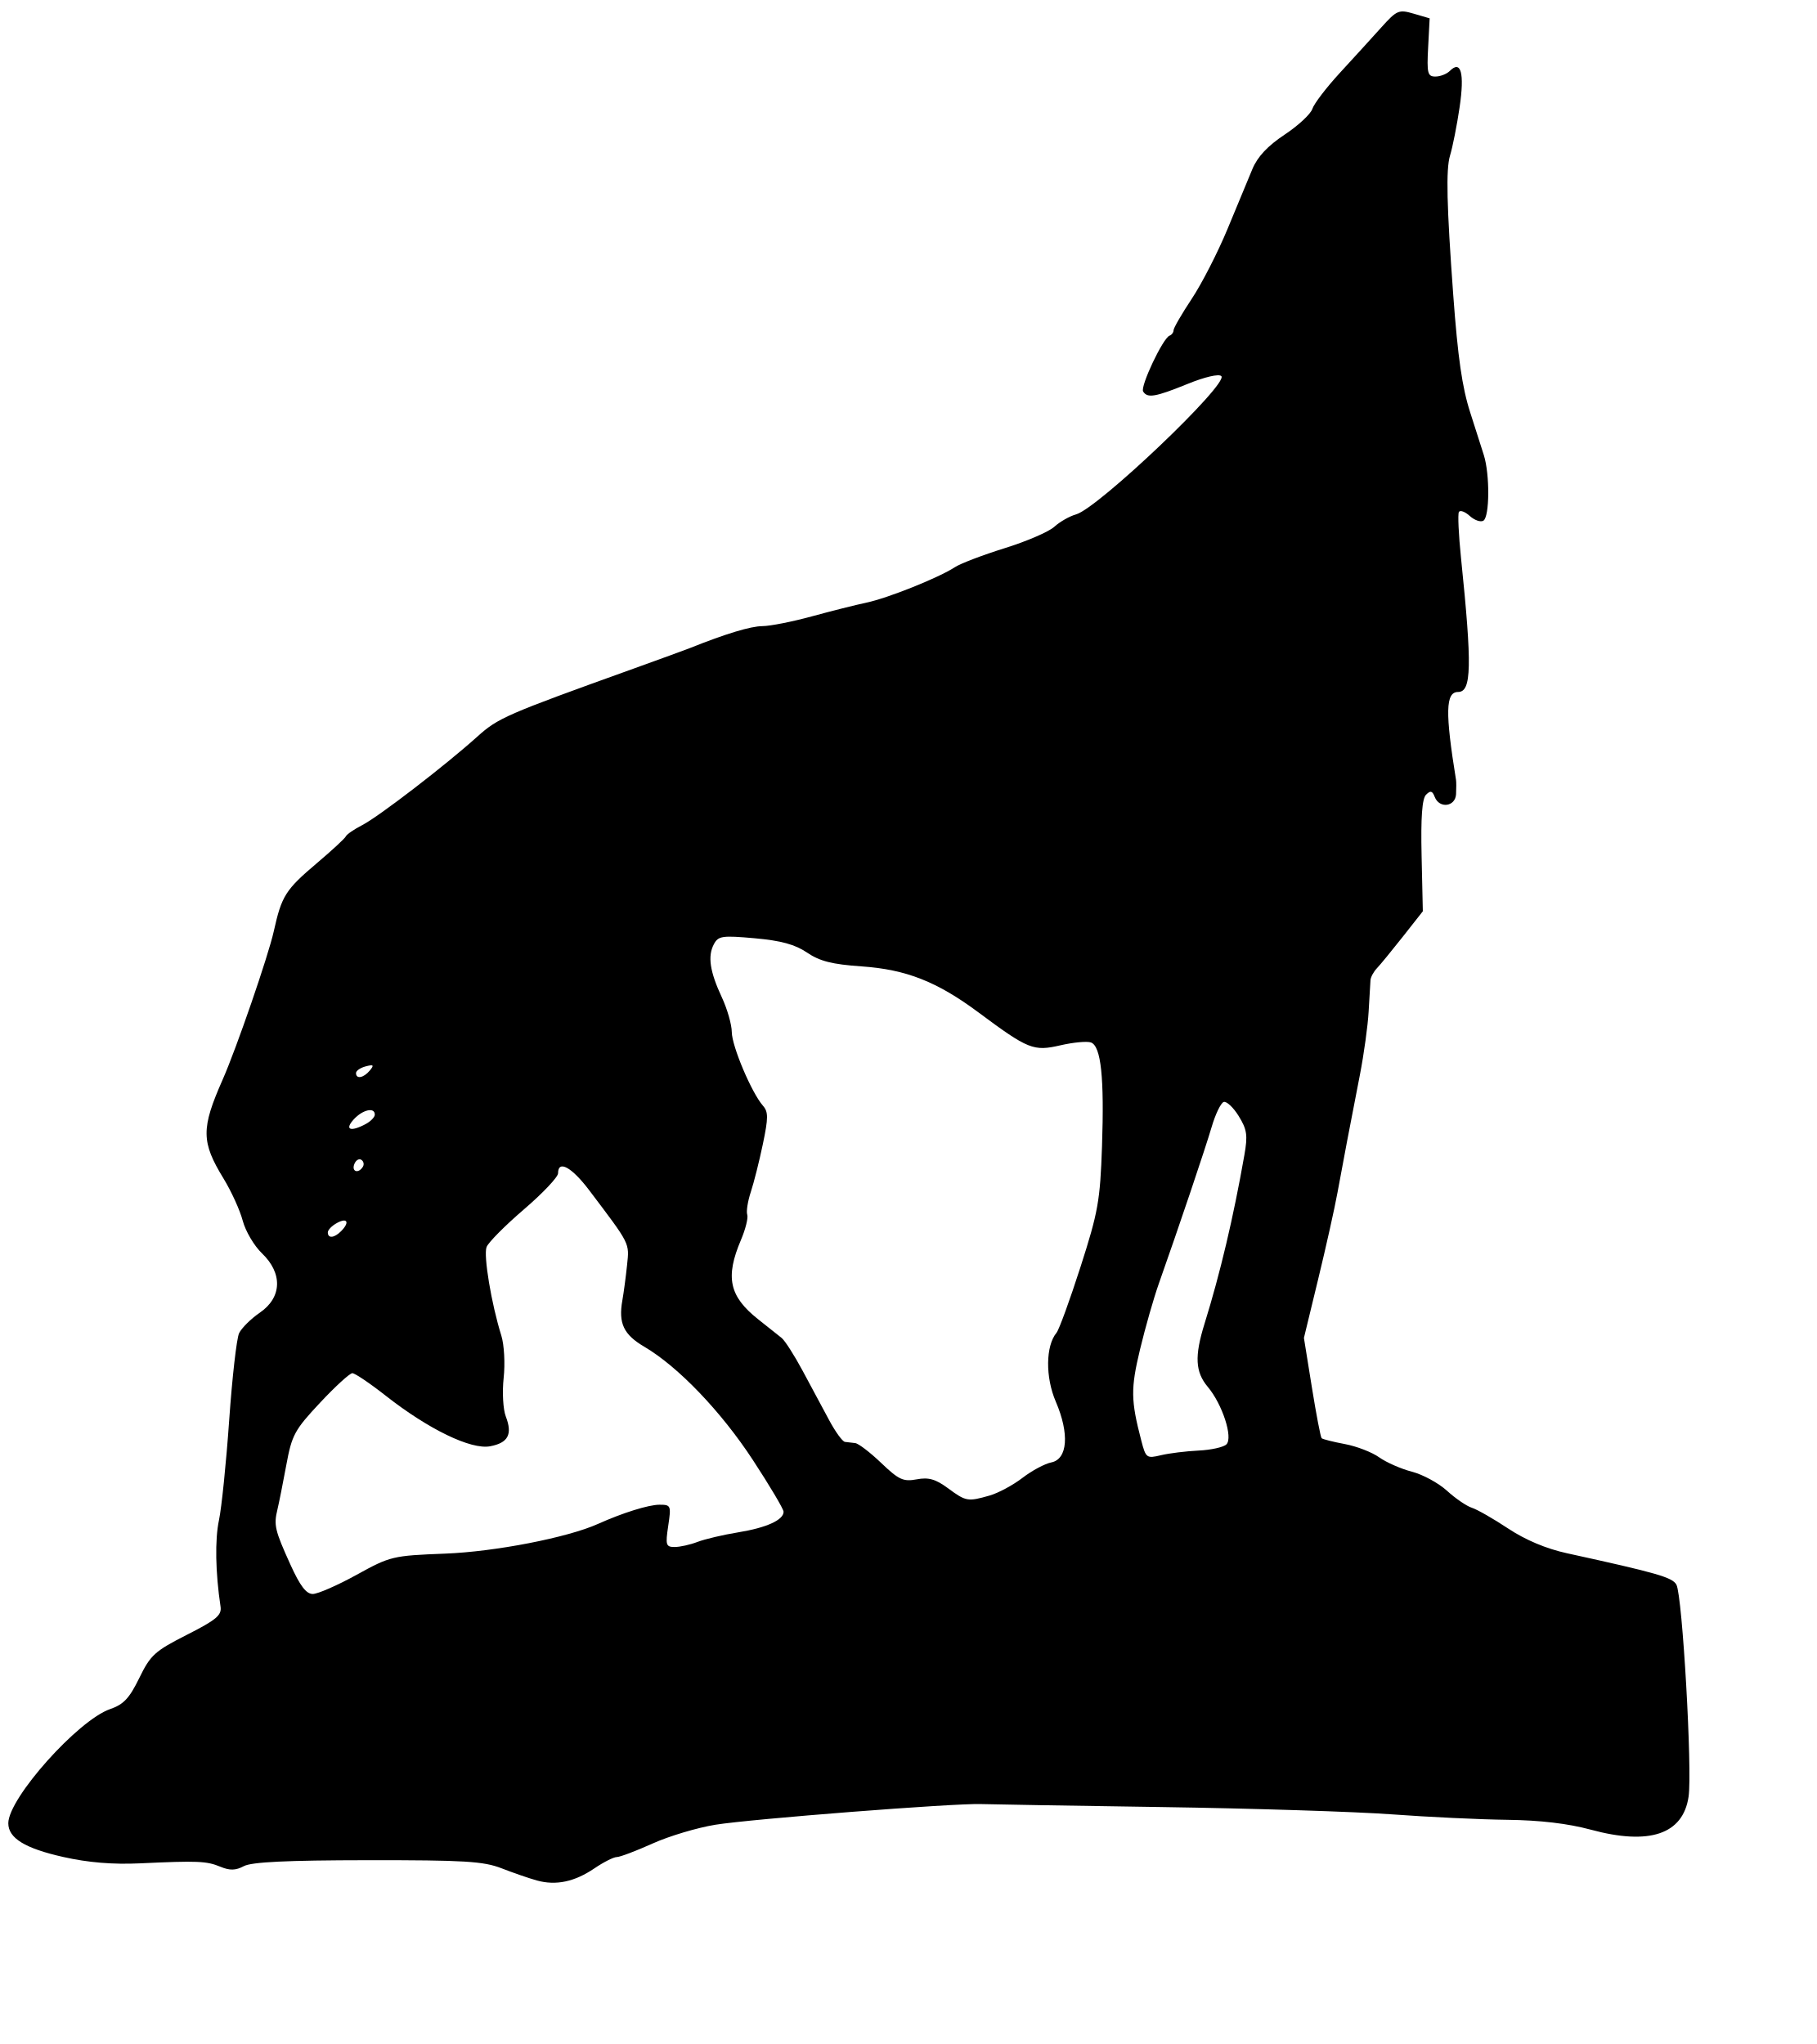
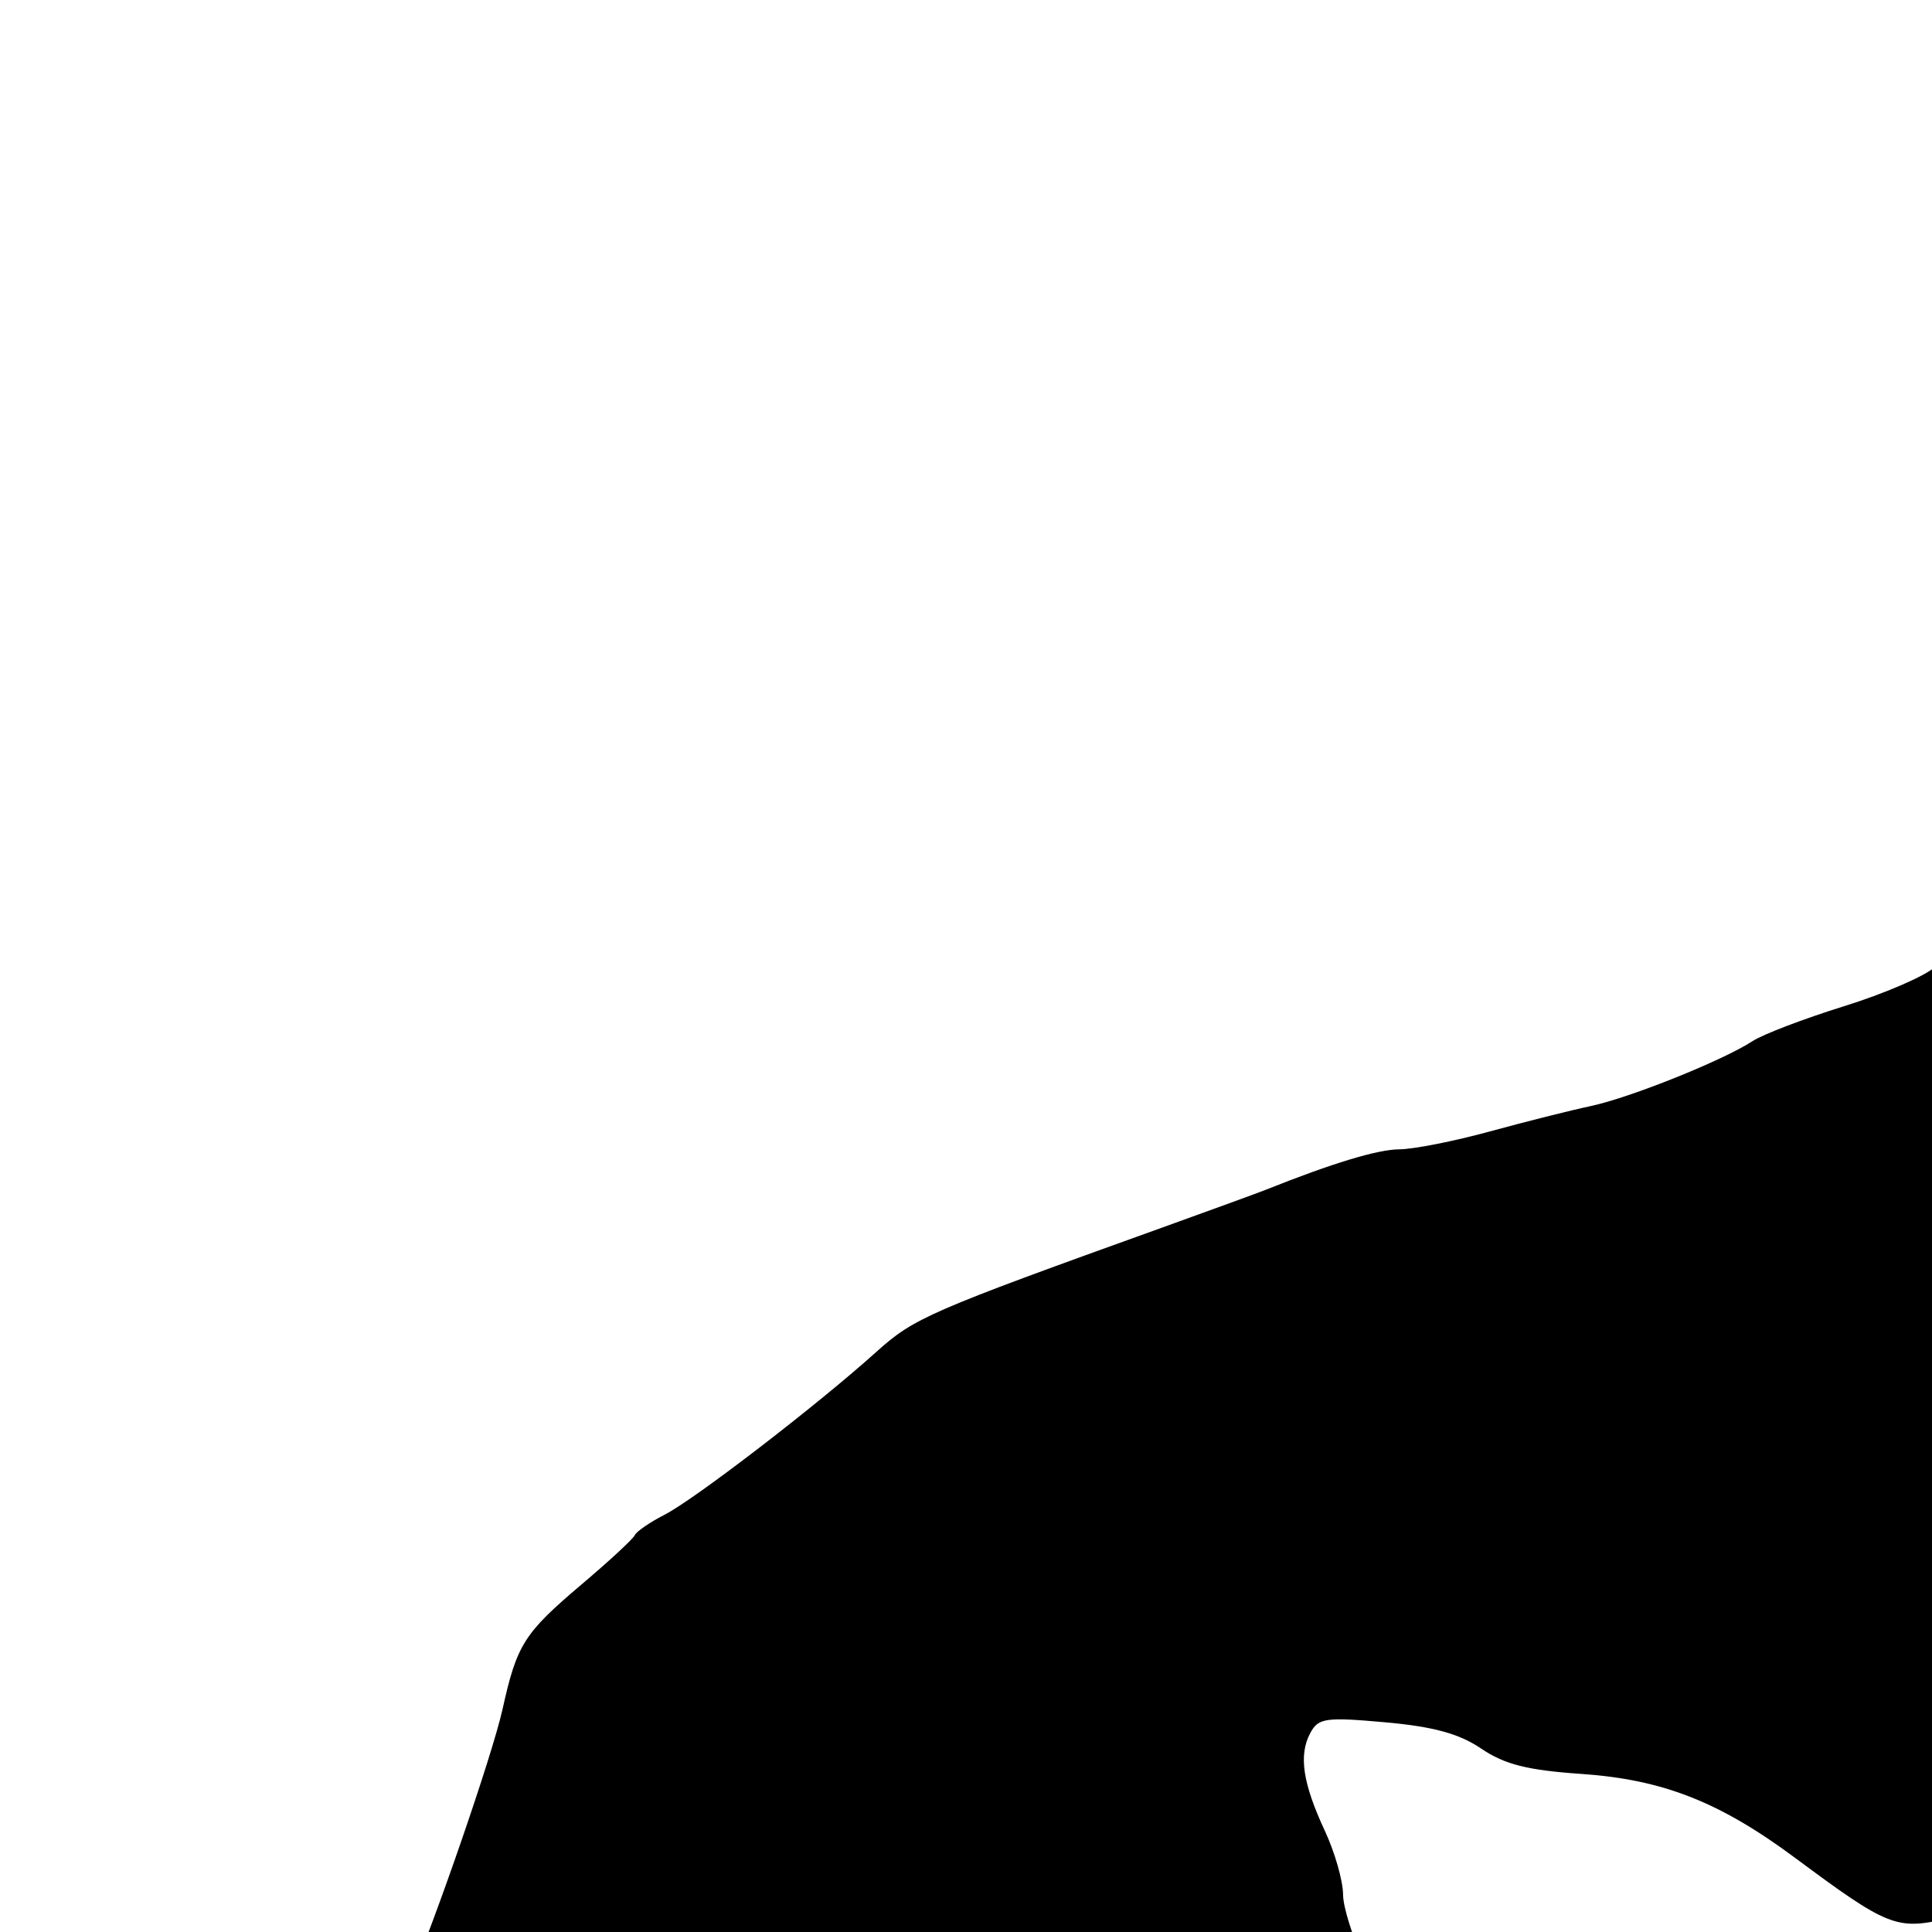
- <svg xmlns="http://www.w3.org/2000/svg" id="svg1363" height="670pt" width="595.28pt" version="1.0">
+ <svg xmlns="http://www.w3.org/2000/svg" id="svg1363" width="460" height="460" version="1.0">
  <path id="path1372" d="m234.62 821.87c-3.39-0.94-10.32-3.33-15.4-5.31-7.92-3.09-16.31-3.6-58.58-3.56-35.2 0.04-50.69 0.78-54.08 2.6-3.57 1.91-6.11 1.97-10.228 0.27-6.07-2.51-9.824-2.67-35.215-1.49-11.839 0.55-22.599-0.34-33.45-2.78-16.756-3.76-24.041-8.23-24.041-14.75-0-10.92 30.472-45.07 44.528-49.9 5.849-2.01 8.399-4.73 12.707-13.57 4.902-10.06 6.78-11.77 20.788-18.88 12.891-6.54 15.29-8.55 14.725-12.32-2.241-14.95-2.499-29.27-0.682-37.82 1.146-5.39 3.151-25.04 4.458-43.68 1.3-18.63 3.25-35.73 4.33-38 1.09-2.27 5.17-6.31 9.08-8.99 9.66-6.62 10.04-17.19 0.91-25.93-3.41-3.26-7.19-9.67-8.4-14.24s-4.97-12.85-8.36-18.39c-9.825-16.08-9.879-21.87-0.403-43.31 6.003-13.59 19.953-54.07 22.333-64.82 3.44-15.5 5.1-18.12 18.87-29.79 6.56-5.55 12.24-10.81 12.62-11.68 0.39-0.88 3.62-3.1 7.19-4.93 7.22-3.73 36.2-26.01 50.24-38.64 9.1-8.19 12.39-9.63 68.15-29.68 11.86-4.27 22.94-8.31 24.64-8.99 15.89-6.35 26.66-9.61 31.82-9.64 3.39-0.02 13.09-1.94 21.56-4.26s19.26-5.03 23.97-6.03c9.4-1.99 31.57-10.89 38.58-15.48 2.44-1.6 12.23-5.33 21.76-8.3 9.53-2.96 19.29-7.17 21.68-9.36 2.39-2.18 6.67-4.62 9.51-5.41 9.59-2.67 66.79-57.12 63.47-60.43-1.07-1.08-7.19 0.34-14.78 3.43-14.09 5.72-17.52 6.31-19.39 3.29-1.34-2.17 8.63-23.28 11.51-24.38 0.99-0.37 1.79-1.46 1.79-2.42 0-0.95 3.57-7.11 7.93-13.69 4.37-6.57 11.38-20.26 15.6-30.43 4.21-10.161 9.13-22.004 10.92-26.315 2.23-5.366 6.67-10.104 14.08-15.023 5.96-3.951 11.41-9.021 12.12-11.267 0.72-2.245 6.14-9.345 12.06-15.776s14.03-15.328 18.02-19.771c6.85-7.612 7.67-7.96 14.22-6.045l6.95 2.033-0.66 12.718c-0.6 11.305-0.24 12.718 3.18 12.718 2.12 0 4.96-1.109 6.31-2.464 4.87-4.871 6.45 0.972 4.27 15.816-1.16 7.902-3.05 17.428-4.19 21.169-1.83 6.002-1.47 21.763 1.4 60.957 2.01 27.34 3.89 40.4 7.41 51.33 2.18 6.78 4.86 15.16 5.95 18.62 2.67 8.43 2.55 27-0.18 28.68-1.2 0.75-3.88-0.18-5.96-2.06-2.07-1.88-4.21-2.66-4.75-1.74s-0.12 9.99 0.93 20.15c4.87 47.31 4.63 58.52-1.29 58.52-5.48 0-5.68 8.91-0.89 38.46 0.14 0.87 0.14 3.66 0.01 6.2-0.29 5.53-7.32 6.43-9.33 1.19-1.03-2.67-1.86-2.88-3.79-0.94-1.72 1.72-2.32 9.87-1.94 26.7l0.54 24.23-8.74 11.11c-4.82 6.11-9.92 12.33-11.35 13.82-1.42 1.5-2.67 3.81-2.78 5.14-0.1 1.33-0.46 7.5-0.81 13.71-0.34 6.21-2.06 18.68-3.82 27.72-4.55 23.35-7.19 37.19-9.77 51.33-1.23 6.78-5.04 23.87-8.47 37.98l-6.22 25.67 3.46 21.5c1.9 11.82 3.82 21.87 4.28 22.32 0.45 0.45 5.02 1.6 10.15 2.56s11.88 3.57 14.98 5.79c3.11 2.22 9.55 5.05 14.32 6.29 4.77 1.23 11.68 4.99 15.35 8.35 3.68 3.35 8.56 6.69 10.84 7.41s9.42 4.79 15.85 9.06c7.55 5.01 16.65 8.84 25.67 10.81 39.54 8.65 46.15 10.55 47.88 13.77 2.62 4.91 7 81.36 5.3 92.68-2.45 16.39-17.09 21.32-42.69 14.38-9.99-2.7-22.21-4.15-36.57-4.32-11.85-0.14-34.49-1.21-50.3-2.38s-61.09-2.61-100.61-3.19c-39.53-0.58-75.1-1.17-79.05-1.31-11.51-0.42-100.25 6.49-116.01 9.03-7.9 1.27-20.28 4.97-27.49 8.22s-14.25 5.91-15.63 5.91-5.77 2.22-9.76 4.93c-8.69 5.9-16.82 7.61-25.14 5.31zm-78.82-133.58c14.79-8.16 15.75-8.39 38.78-9.28 21.76-0.84 53.43-7 66.73-12.98 10.74-4.83 22.13-8.39 26.86-8.39 5.02 0 5.16 0.35 3.83 9.24-1.26 8.4-1 9.24 2.82 9.24 2.31 0 6.81-1 9.99-2.23 3.18-1.22 11.15-3.1 17.72-4.17 12.42-2.02 19.88-5.41 19.88-9.01 0-1.15-6.03-11.33-13.41-22.6-13.89-21.24-32.7-40.86-47.47-49.53-9.02-5.3-11.35-10.22-9.57-20.26 0.6-3.38 1.52-10.31 2.05-15.4 1.02-9.83 1.56-8.76-16.49-32.66-7.7-10.2-13.66-13.46-13.66-7.47 0 1.64-6.7 8.73-14.89 15.75s-15.54 14.42-16.34 16.46c-1.43 3.65 2.09 24.85 6.44 38.72 1.25 3.99 1.7 12.23 1.02 18.48-0.68 6.28-0.26 13.8 0.95 16.92 2.99 7.77 1.01 11.5-6.89 12.98-8.35 1.56-26.87-7.41-45.53-22.05-6.93-5.45-13.53-9.9-14.65-9.9s-7.48 5.82-14.13 12.93c-11.13 11.89-12.31 14.08-14.73 27.21-1.45 7.85-3.19 16.58-3.87 19.4-1.67 6.88-1.14 9.11 5.66 24.11 4.21 9.3 6.92 12.85 9.77 12.85 2.18 0 10.78-3.76 19.13-8.36zm276.67-34.67c3.78-1.09 10.22-4.55 14.31-7.7s9.77-6.2 12.62-6.77c7.16-1.43 7.98-12.56 1.96-26.56-4.59-10.67-4.45-24.36 0.31-30.09 1.12-1.36 5.85-14.34 10.51-28.85 7.69-23.94 8.56-28.83 9.38-52.72 1.02-30-0.42-43.63-4.8-45.31-1.67-0.63-7.68-0.08-13.36 1.23-11.79 2.72-14.05 1.81-35.78-14.34-18.12-13.48-31.62-18.8-51.13-20.15-12.83-0.88-18.26-2.26-23.81-6.02-5.27-3.57-11.39-5.24-22.89-6.27-14.23-1.27-15.9-1.03-17.83 2.58-2.79 5.23-1.79 11.94 3.47 23.24 2.37 5.08 4.33 11.92 4.35 15.2 0.05 6.16 8.65 26.5 13.61 32.16 2.38 2.71 2.37 5.28-0.03 16.76-1.56 7.46-3.93 16.88-5.27 20.93-1.34 4.06-2.04 8.53-1.56 9.93s-0.75 6.36-2.74 11.03c-6.94 16.3-5.15 24.63 7.44 34.64 4.26 3.39 8.91 7.08 10.33 8.21s5.56 7.6 9.19 14.37c3.64 6.78 8.85 16.48 11.57 21.56s5.83 9.36 6.9 9.5c1.06 0.14 3.09 0.38 4.5 0.53 1.42 0.16 6.53 4.07 11.36 8.69 7.68 7.34 9.64 8.25 15.5 7.15 5.21-0.98 8.25-0.11 13.68 3.89 7.84 5.79 8.62 5.93 18.21 3.18zm91.31-19.65c5.45-0.26 10.92-1.48 12.15-2.71 2.96-2.96-1.78-17.54-8.15-25.12-5.48-6.51-5.84-13.41-1.44-27.55 6.87-22.1 12.62-46.42 17.43-73.78 1.52-8.63 1.15-11.15-2.48-17.03-2.35-3.8-5.3-6.57-6.56-6.15-1.25 0.42-3.62 5.31-5.25 10.88-2.81 9.55-14.34 43.76-23.14 68.63-2.2 6.21-5.87 19.07-8.16 28.59-4.12 17.16-4.05 22.29 0.55 39.91 1.98 7.62 2.32 7.86 8.6 6.36 3.59-0.86 10.99-1.77 16.45-2.03zm-374.78-95.83c3.87-3.87 2.88-6.11-1.65-3.69-2.26 1.2-4.1 3.08-4.1 4.17 0 2.72 2.78 2.49 5.75-0.48zm9.56-28.19c0.65-1.05 0.34-2.43-0.69-3.07s-2.4 0.22-3.05 1.91c-1.28 3.33 1.81 4.28 3.74 1.16zm1.25-18.69c2.18-1.17 3.97-3.02 3.97-4.11 0-3.4-5.35-2.17-9.24 2.12-4.08 4.51-1.37 5.54 5.27 1.99zm1.78-23.38c1.99-2.4 1.67-2.72-1.8-1.82-2.32 0.61-4.22 1.92-4.22 2.92 0 2.77 3.31 2.16 6.02-1.1z" />
</svg>
